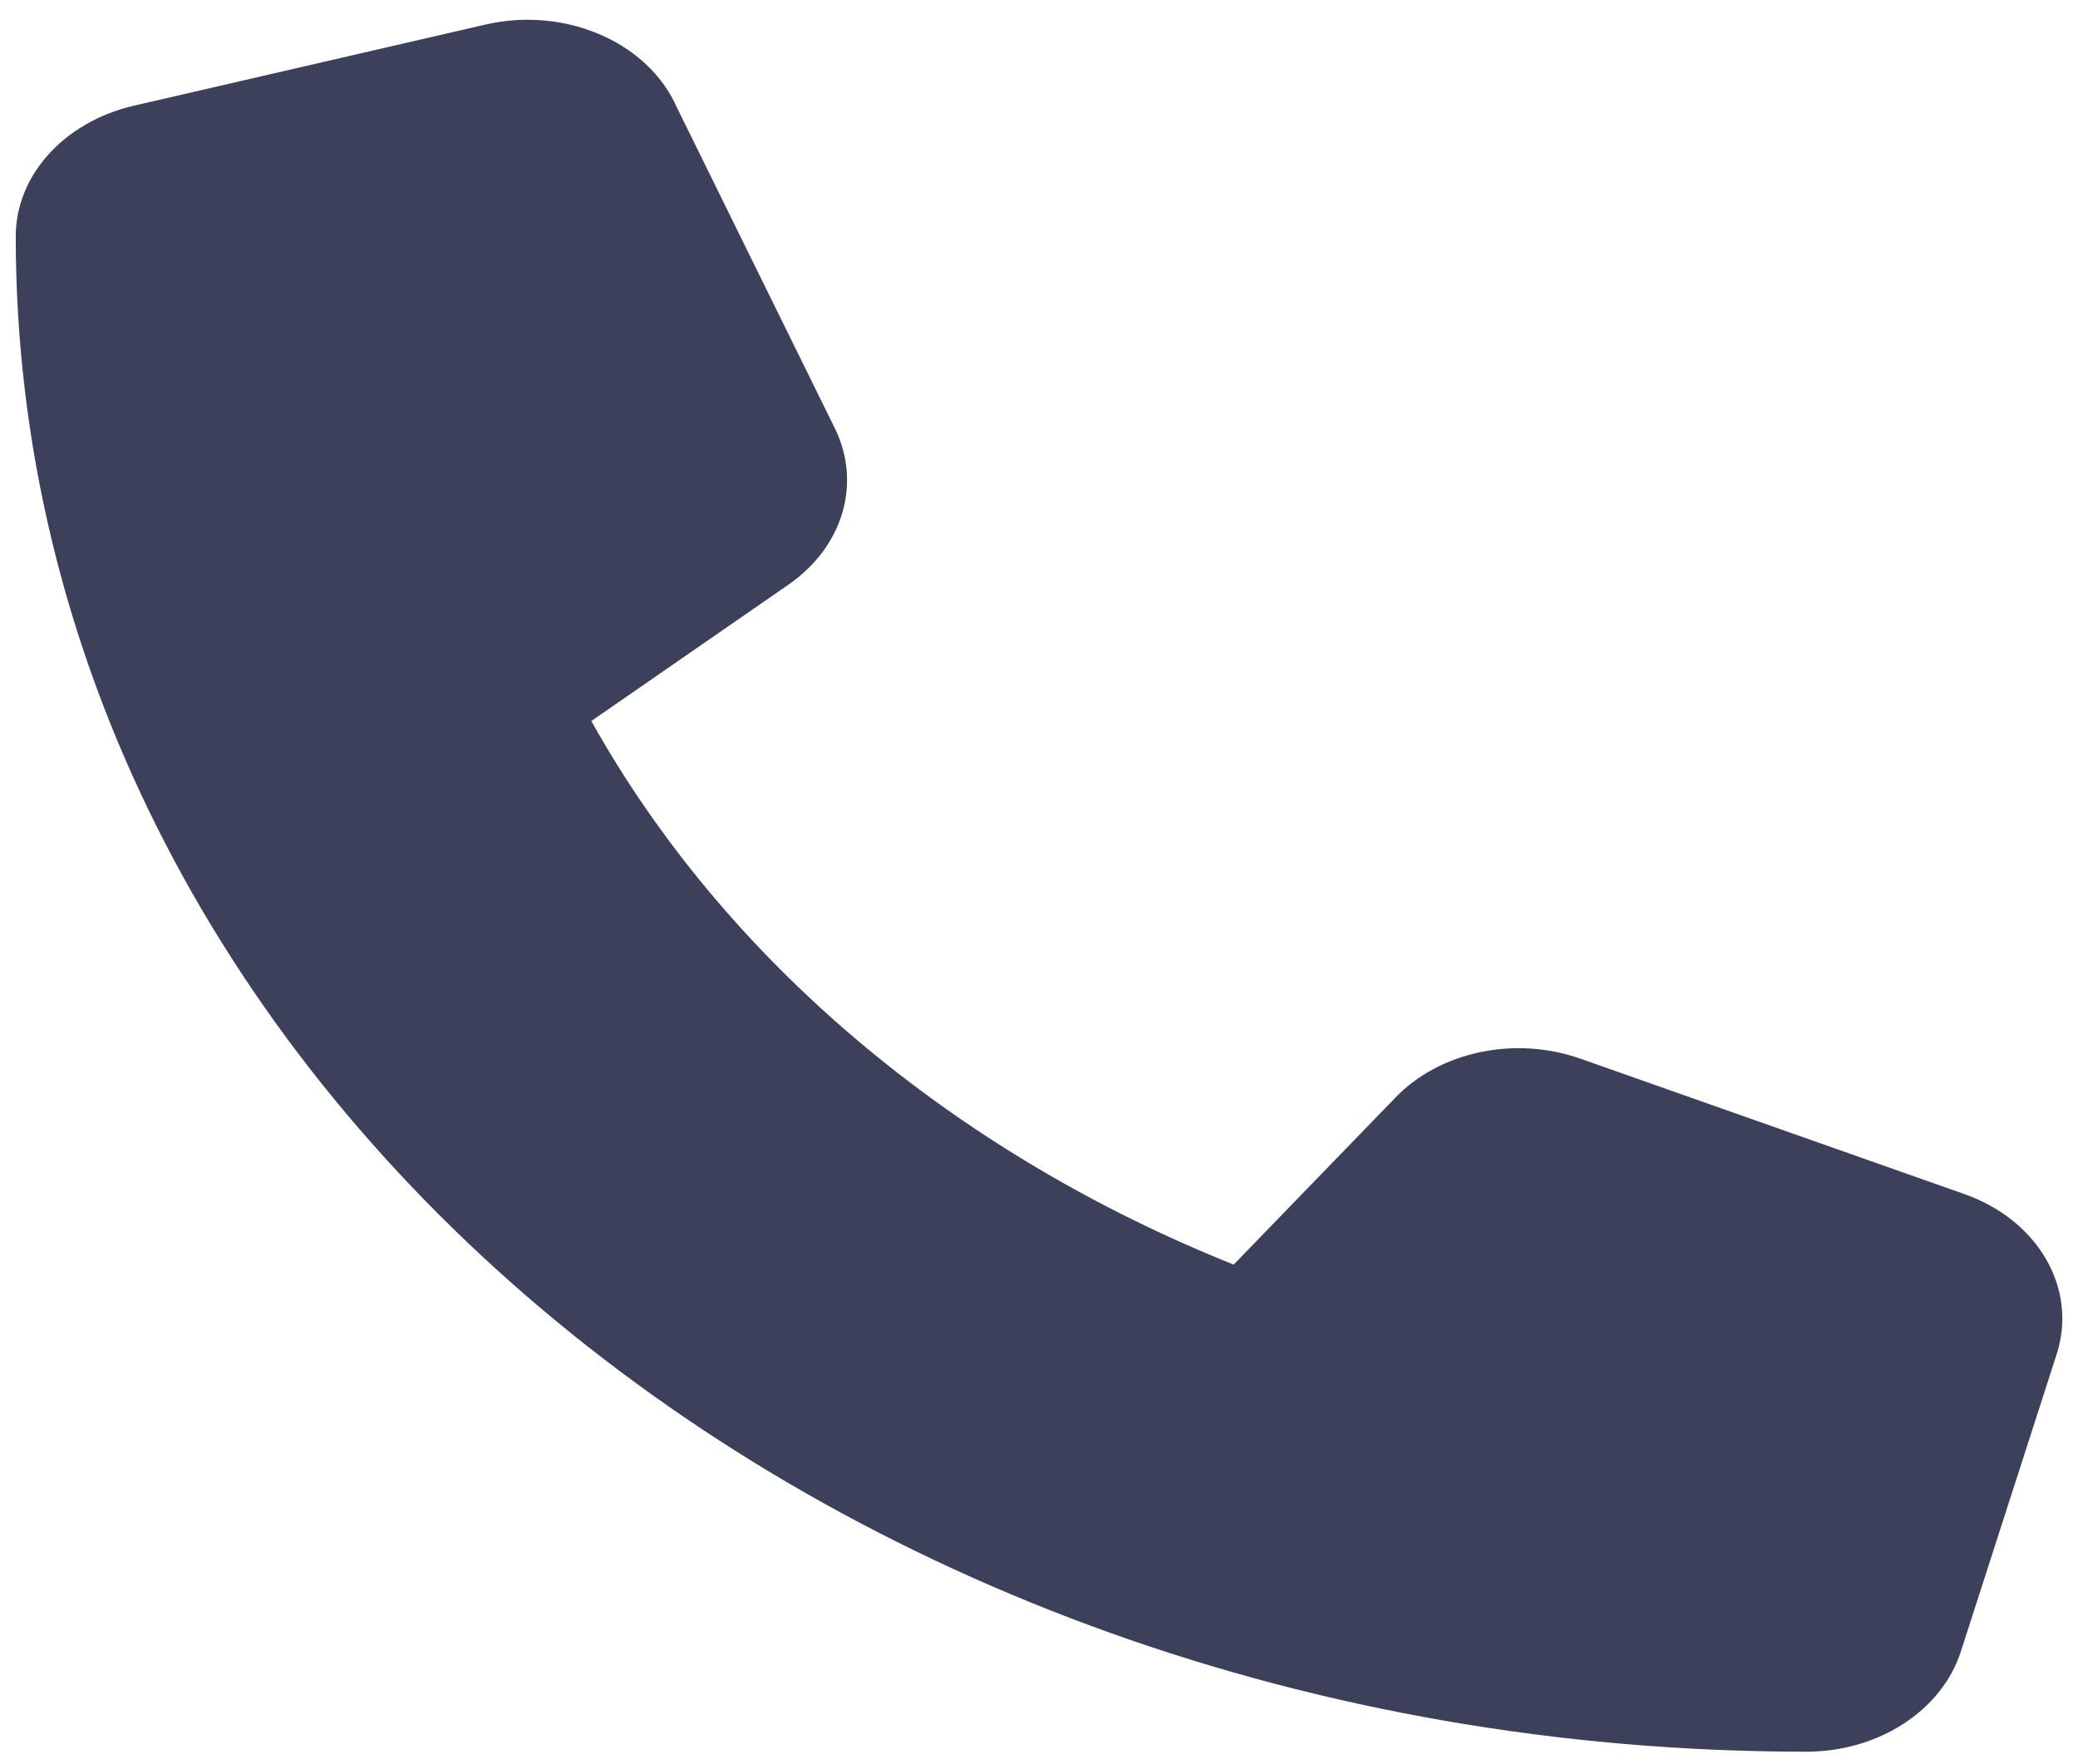
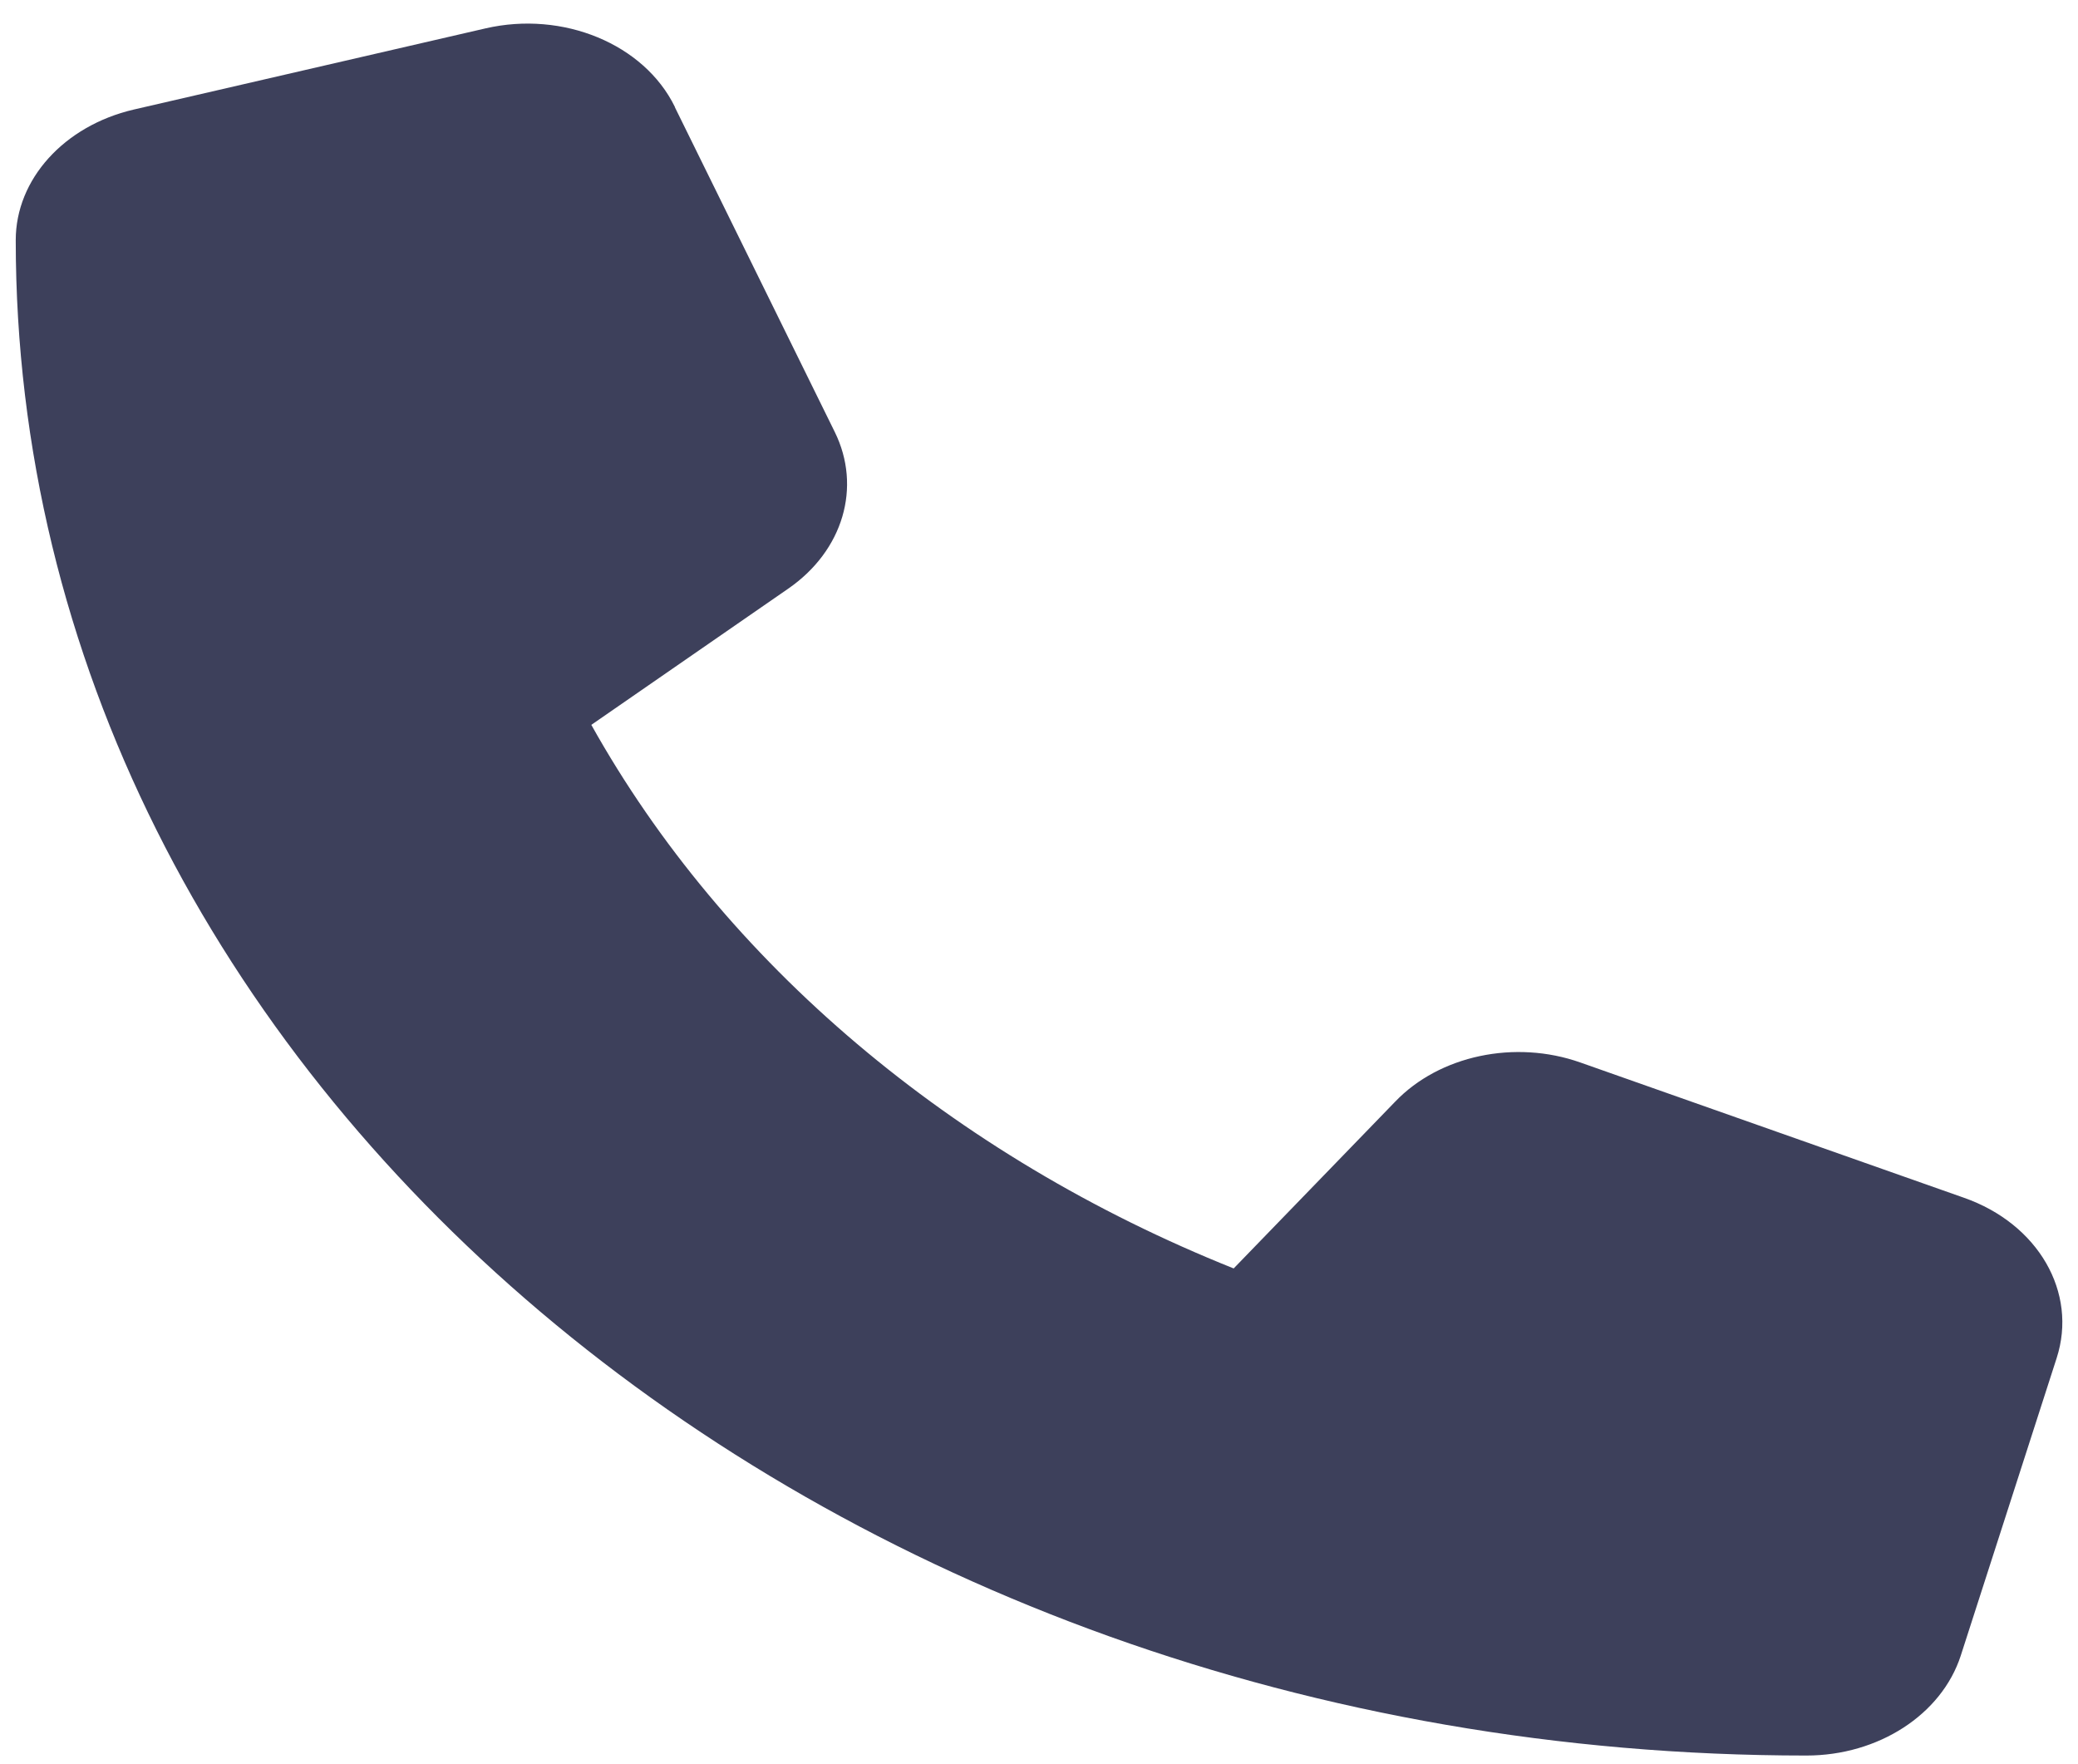
<svg xmlns="http://www.w3.org/2000/svg" width="66" height="56" viewBox="0 0 66 56" fill="none">
-   <path d="M21.435 3.273C20.457 1.275 17.88 0.211 15.417 0.78L4.245 3.358C2.036 3.874 0.5 5.571 0.5 7.505C0.5 34.081 25.967 55.63 57.375 55.63C59.66 55.63 61.666 54.33 62.275 52.461L65.322 43.008C65.995 40.924 64.738 38.743 62.377 37.916L50.19 33.619C48.12 32.889 45.721 33.394 44.312 34.865L39.183 40.161C30.245 36.584 23.009 30.461 18.781 22.898L25.04 18.569C26.779 17.366 27.376 15.347 26.513 13.596L21.435 3.283V3.273Z" fill="#3D405B" />
+   <path d="M21.435 3.395C20.457 1.396 17.88 0.333 15.417 0.902L4.245 3.48C2.036 3.996 0.5 5.693 0.5 7.627C0.5 34.203 25.967 55.752 57.375 55.752C59.66 55.752 61.666 54.452 62.275 52.583L65.322 43.13C65.995 41.046 64.738 38.865 62.377 38.038L50.19 33.741C48.12 33.011 45.721 33.516 44.312 34.987L39.183 40.283C30.245 36.706 23.009 30.583 18.781 23.02L25.04 18.691C26.779 17.488 27.376 15.469 26.513 13.718L21.435 3.405V3.395Z" fill="#3D405B" />
</svg>
